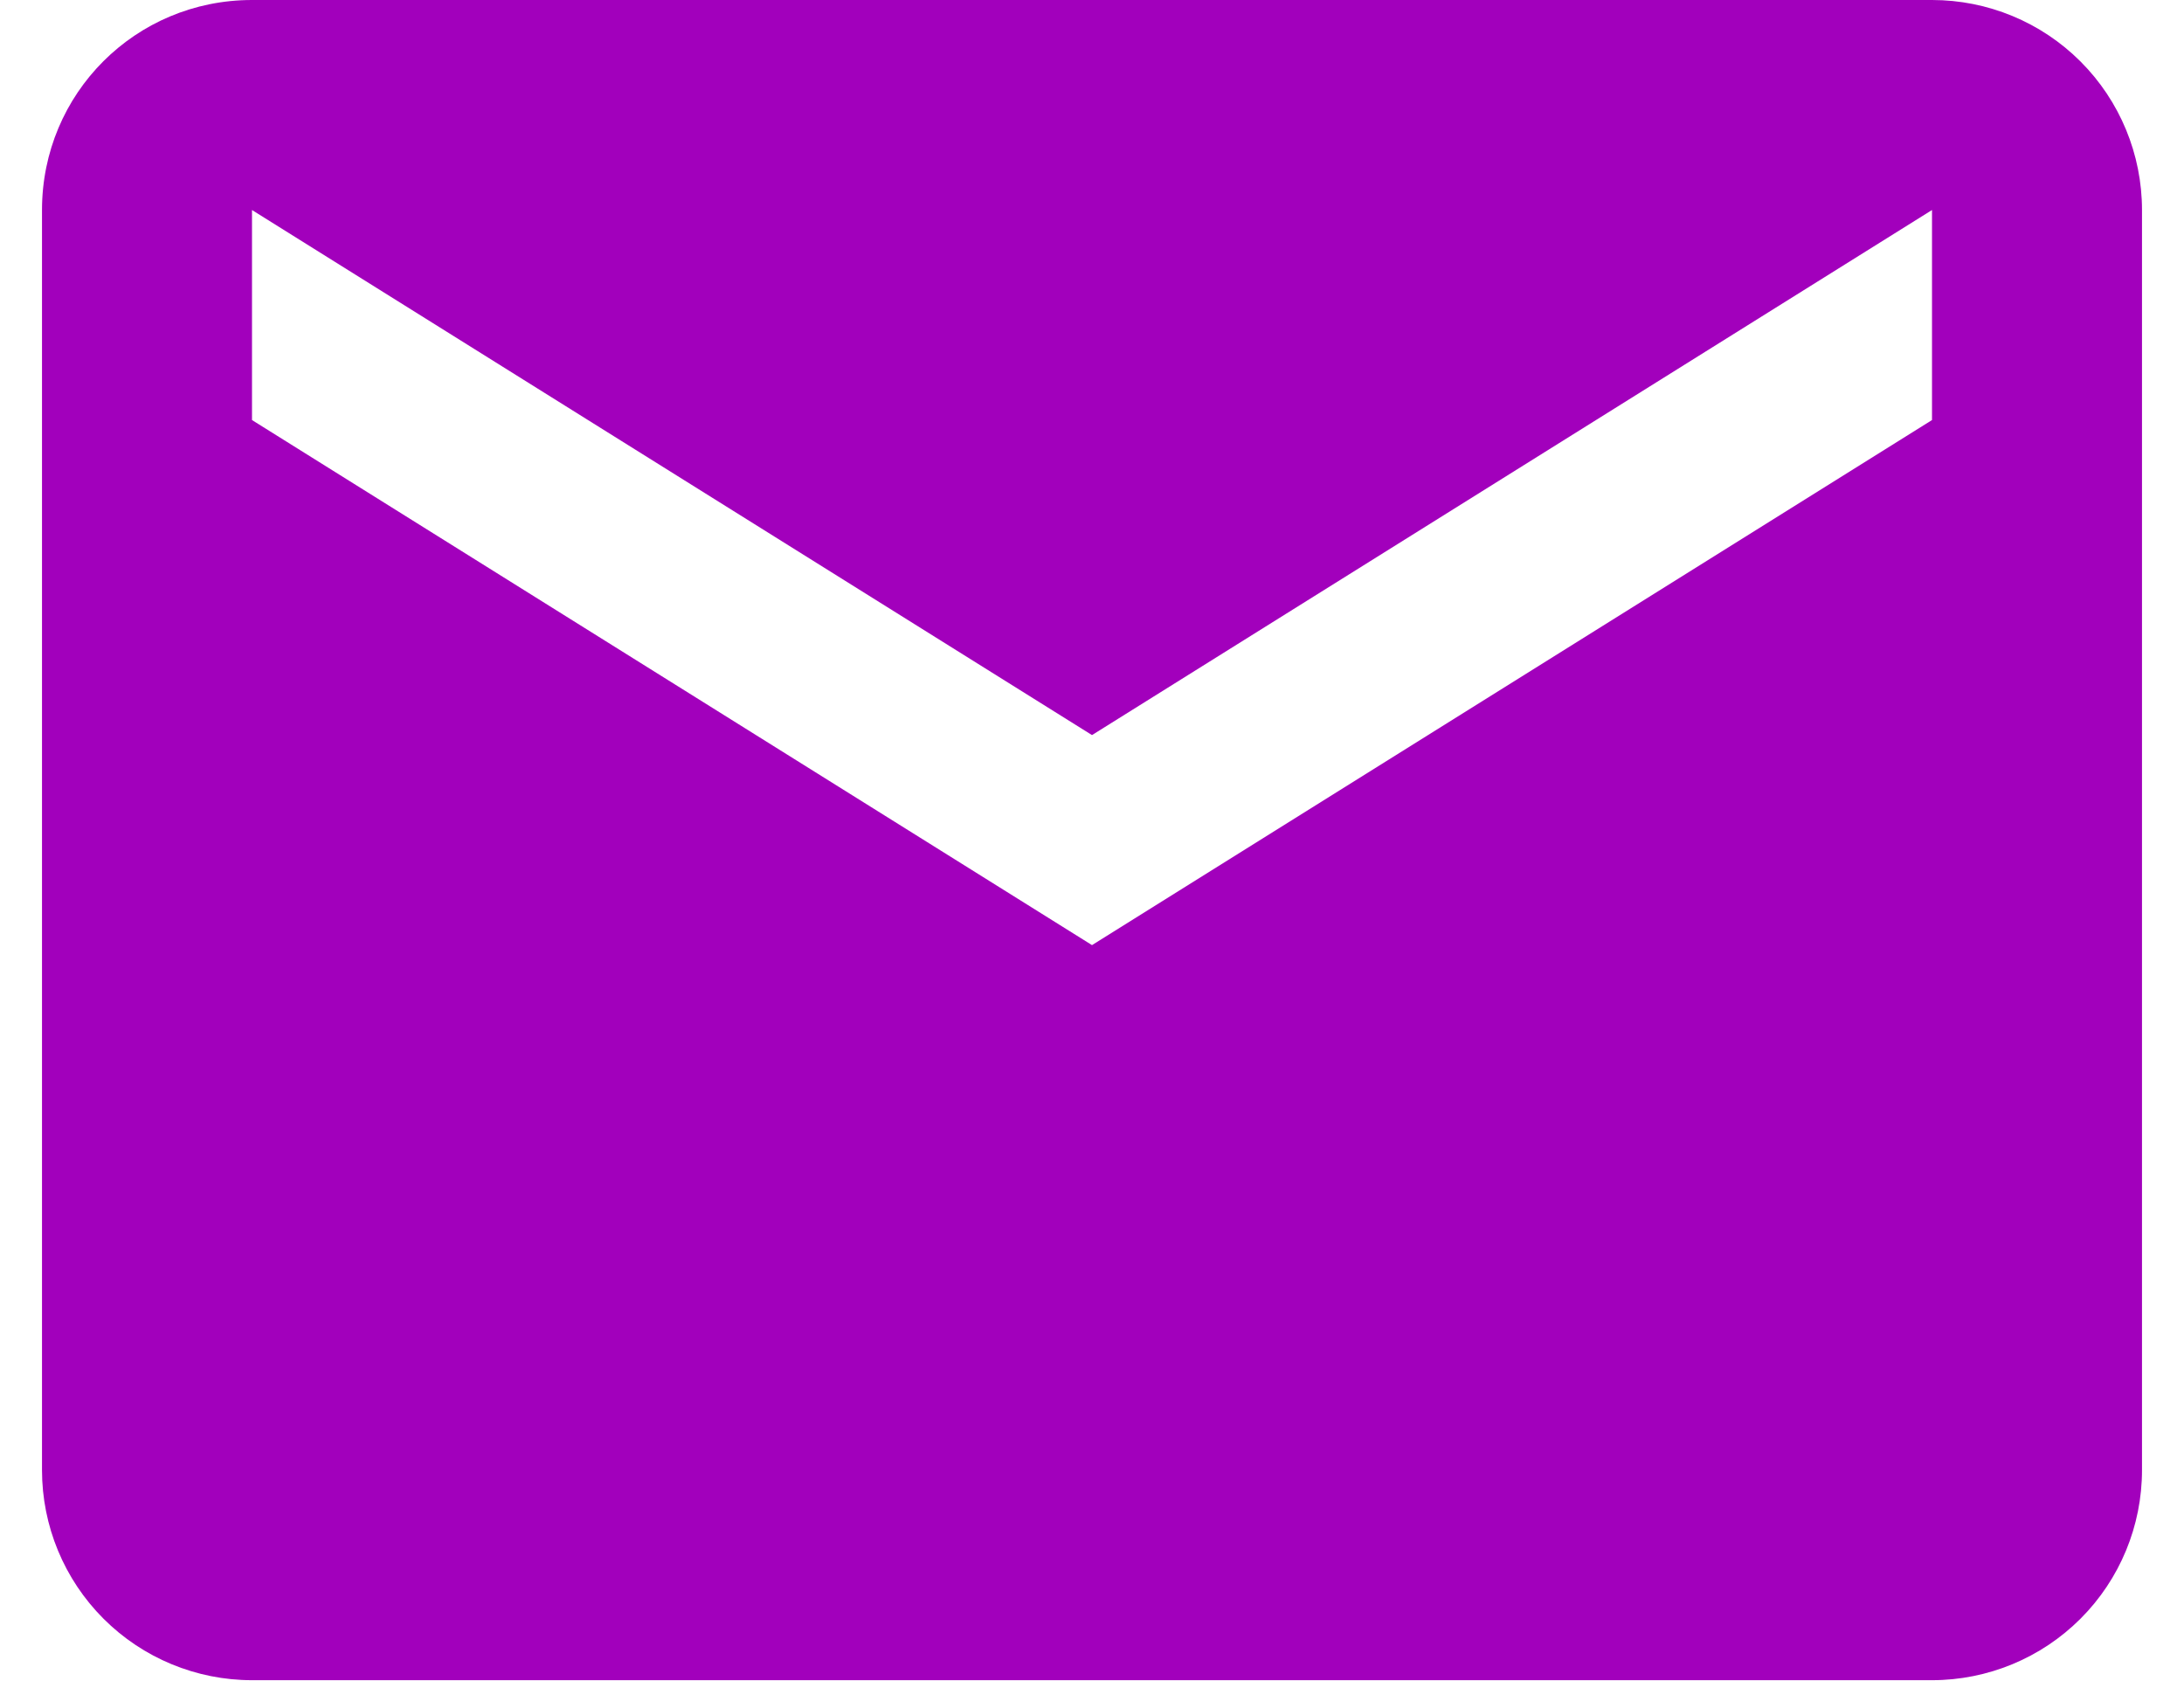
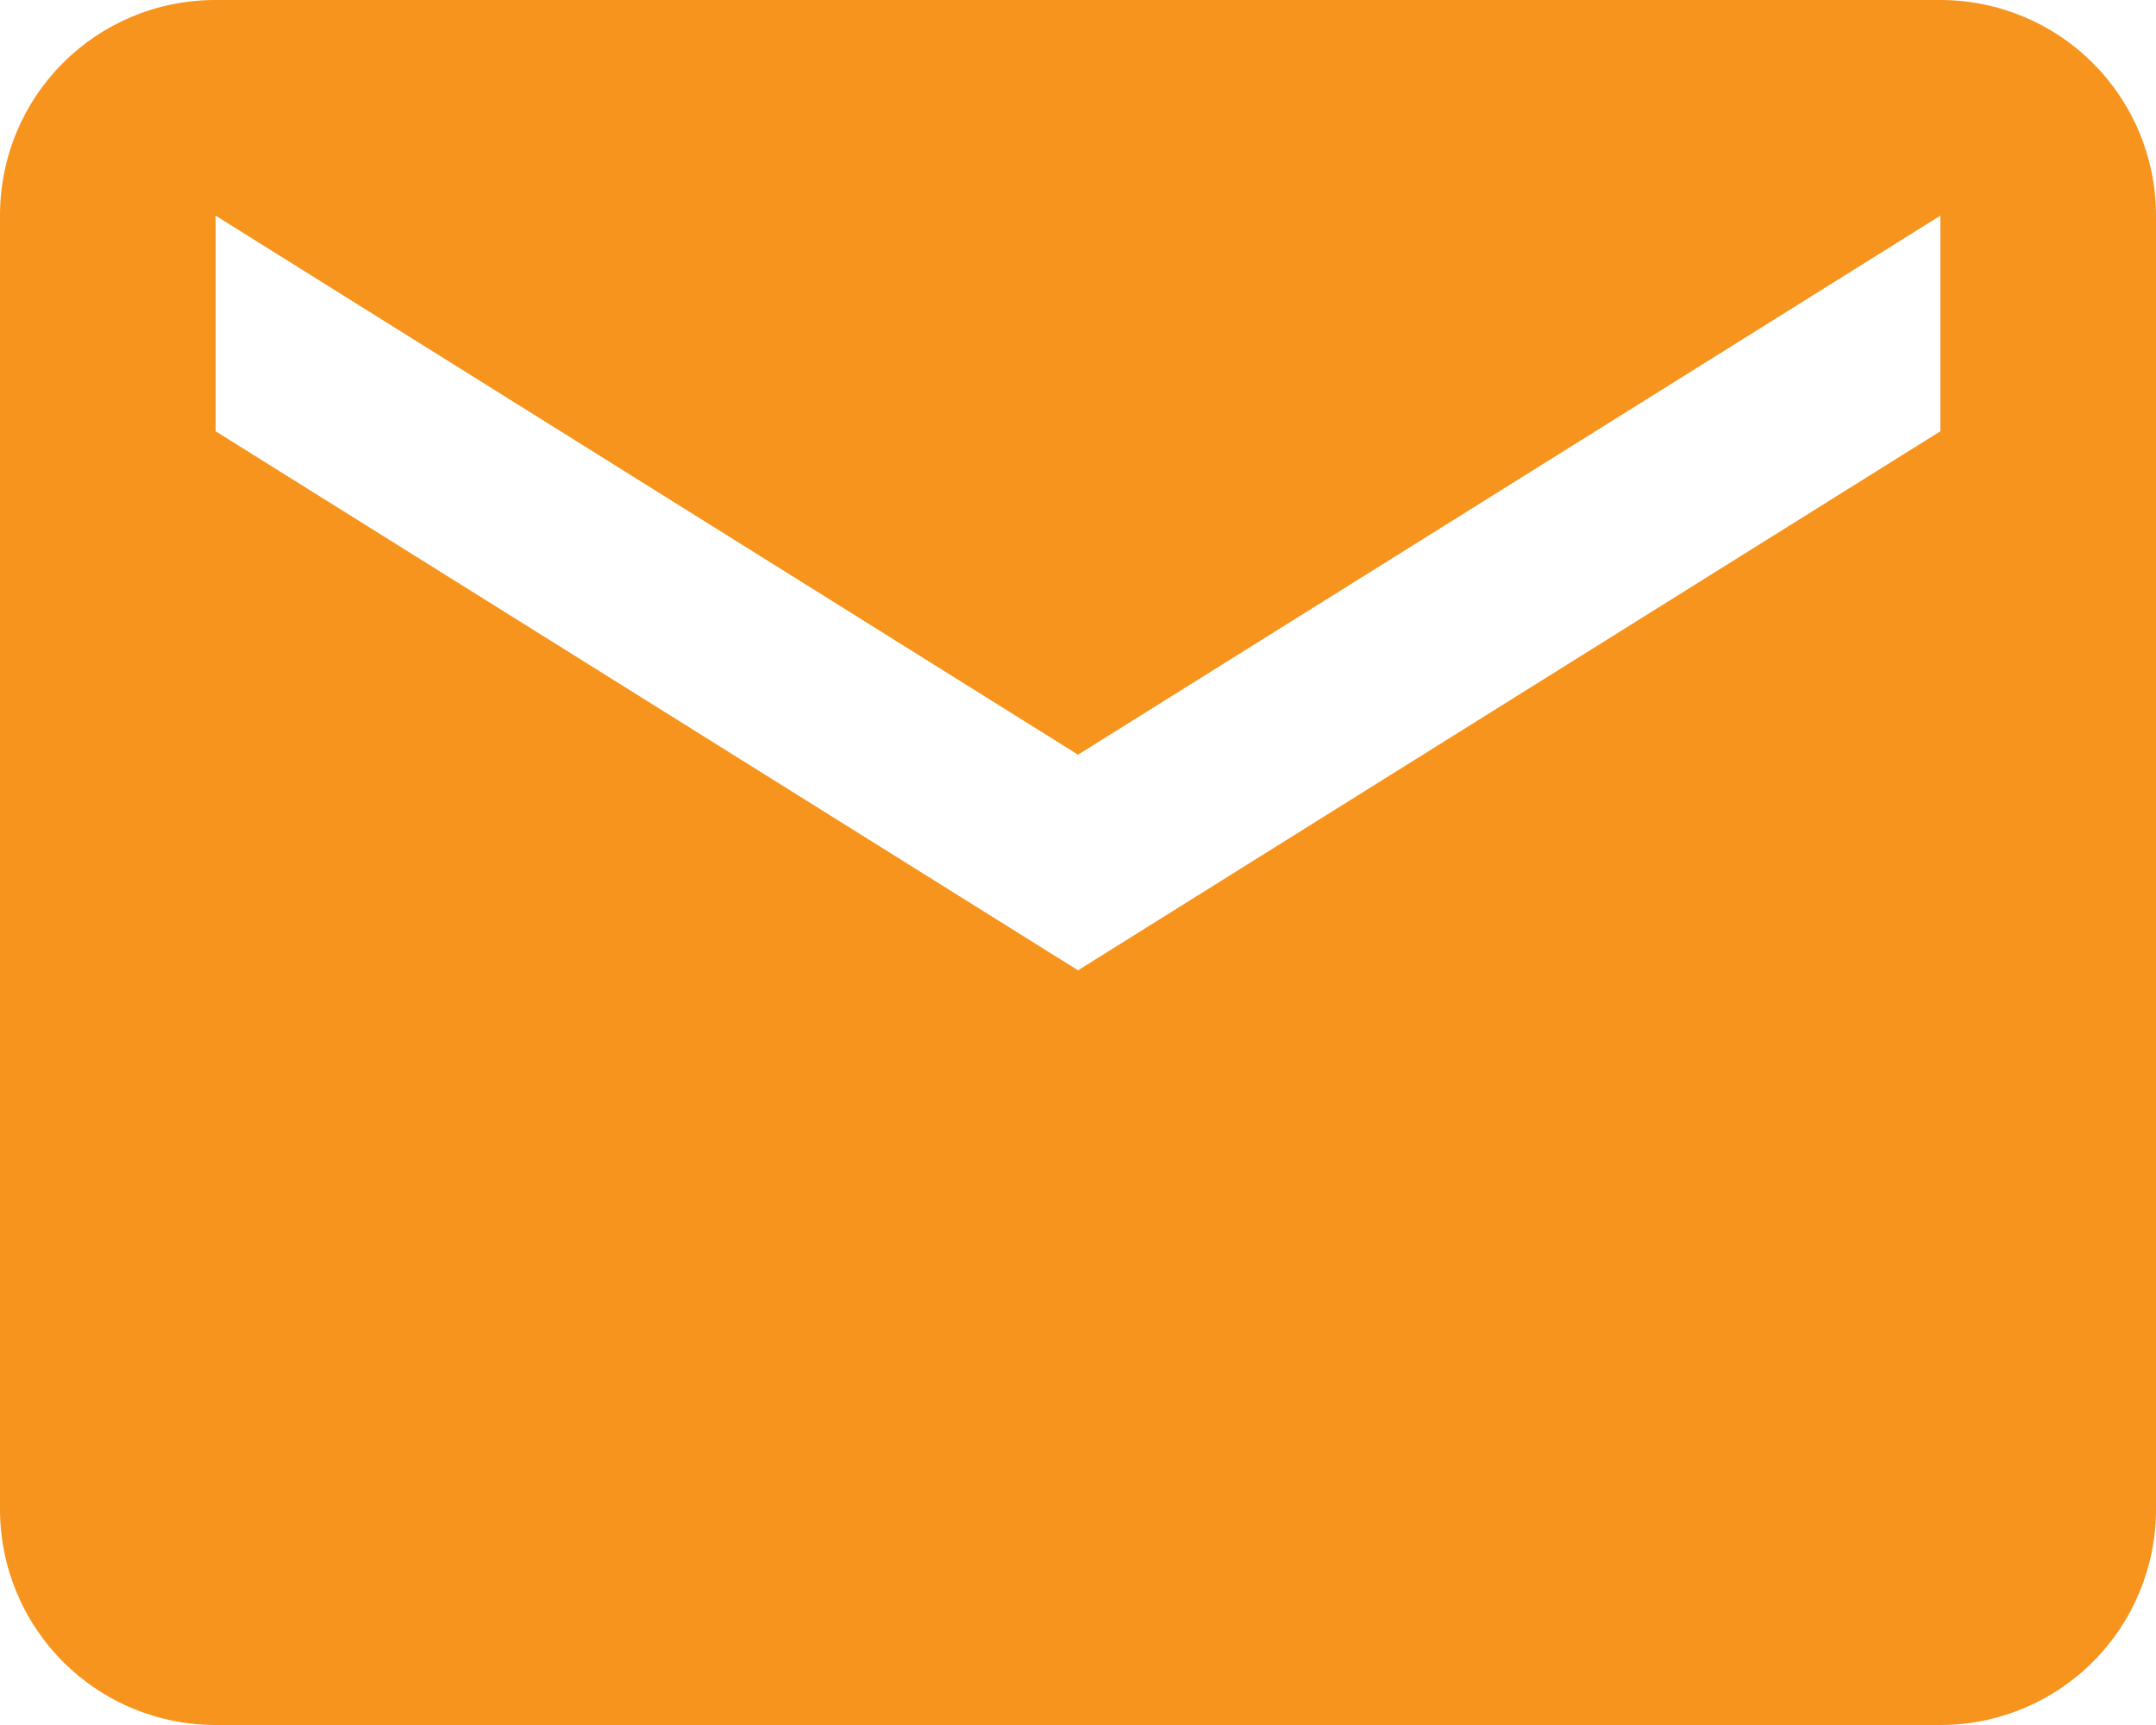
- <svg xmlns="http://www.w3.org/2000/svg" width="26" height="20" viewBox="0 0 26 20" fill="none">
-   <path d="M23 5L13 11.25L3 5V2.5L13 8.75L23 2.5M23 0H3C1.613 0 0.5 1.113 0.5 2.5V17.5C0.5 18.163 0.763 18.799 1.232 19.268C1.701 19.737 2.337 20 3 20H23C23.663 20 24.299 19.737 24.768 19.268C25.237 18.799 25.5 18.163 25.5 17.5V2.5C25.5 1.837 25.237 1.201 24.768 0.732C24.299 0.263 23.663 0 23 0Z" fill="#A200BC" />
+ <svg xmlns="http://www.w3.org/2000/svg" width="25" height="20" viewBox="0 0 25 20" fill="none">
+   <path d="M22.5 5L12.5 11.25L2.5 5V2.5L12.5 8.75L22.5 2.5M22.5 0H2.5C1.113 0 0 1.113 0 2.5V17.5C0 18.163 0.263 18.799 0.732 19.268C1.201 19.737 1.837 20 2.5 20H22.5C23.163 20 23.799 19.737 24.268 19.268C24.737 18.799 25 18.163 25 17.5V2.5C25 1.837 24.737 1.201 24.268 0.732C23.799 0.263 23.163 0 22.5 0Z" fill="#F7941D" />
</svg>
